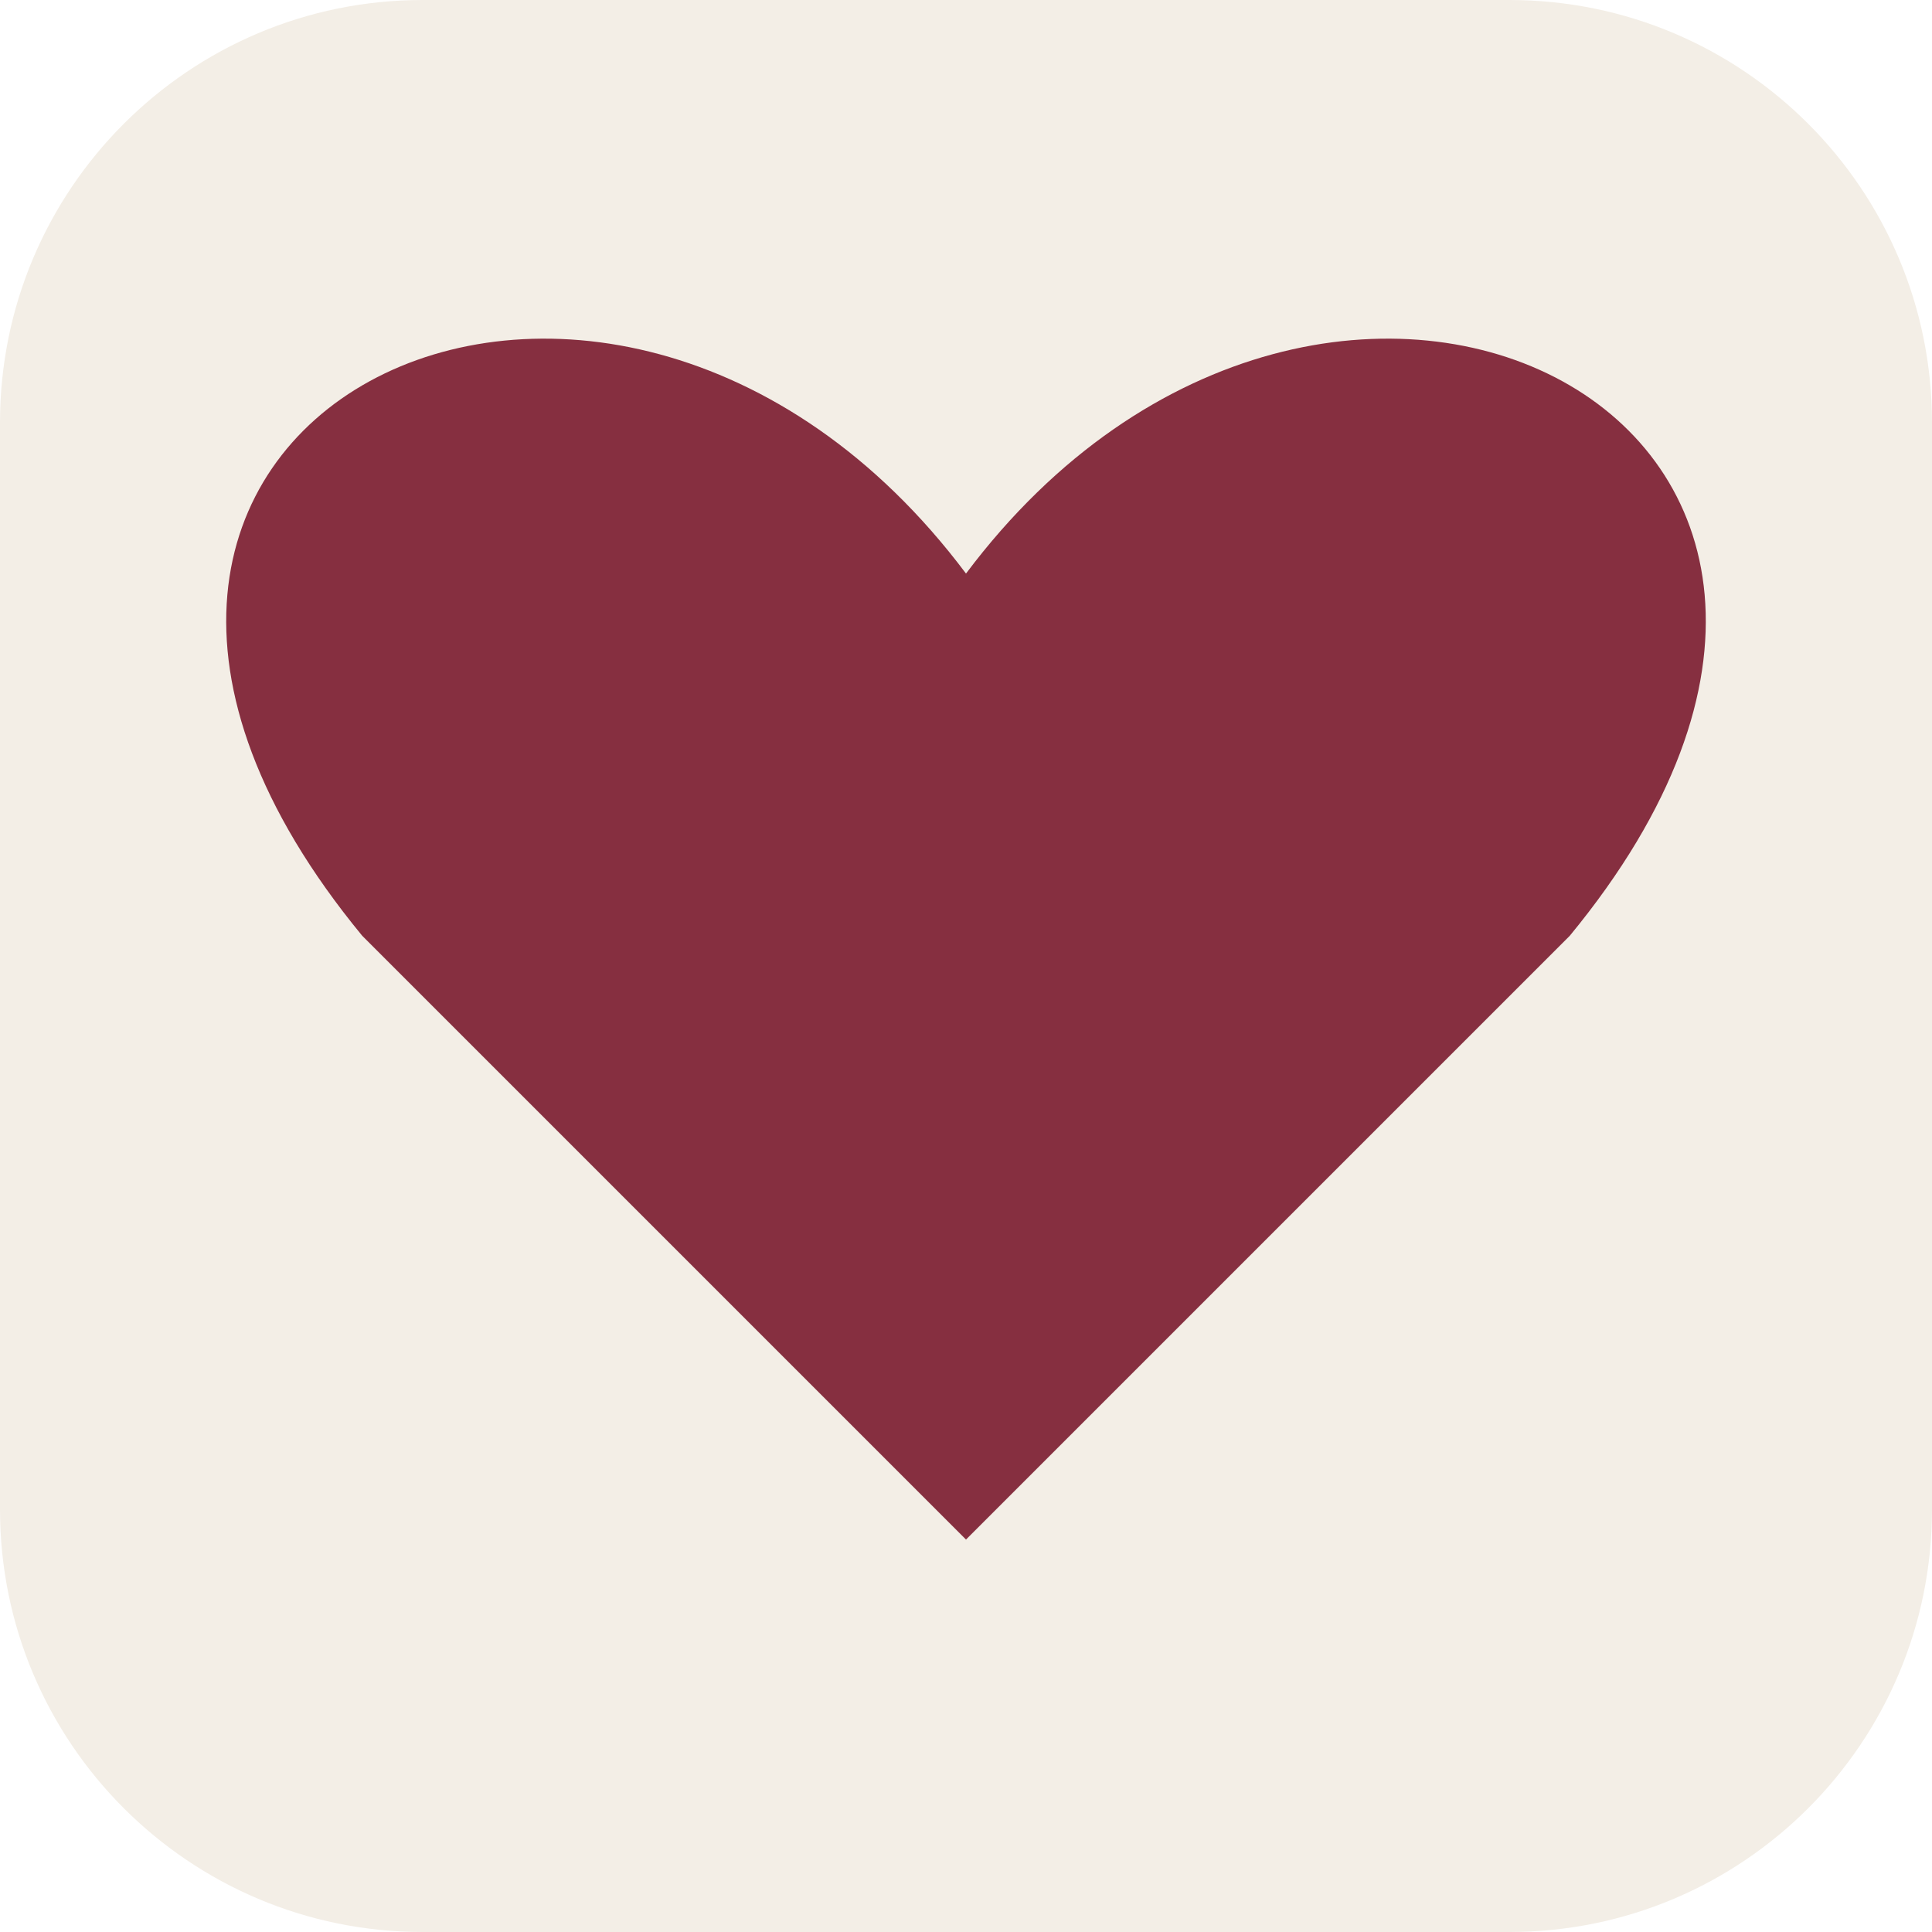
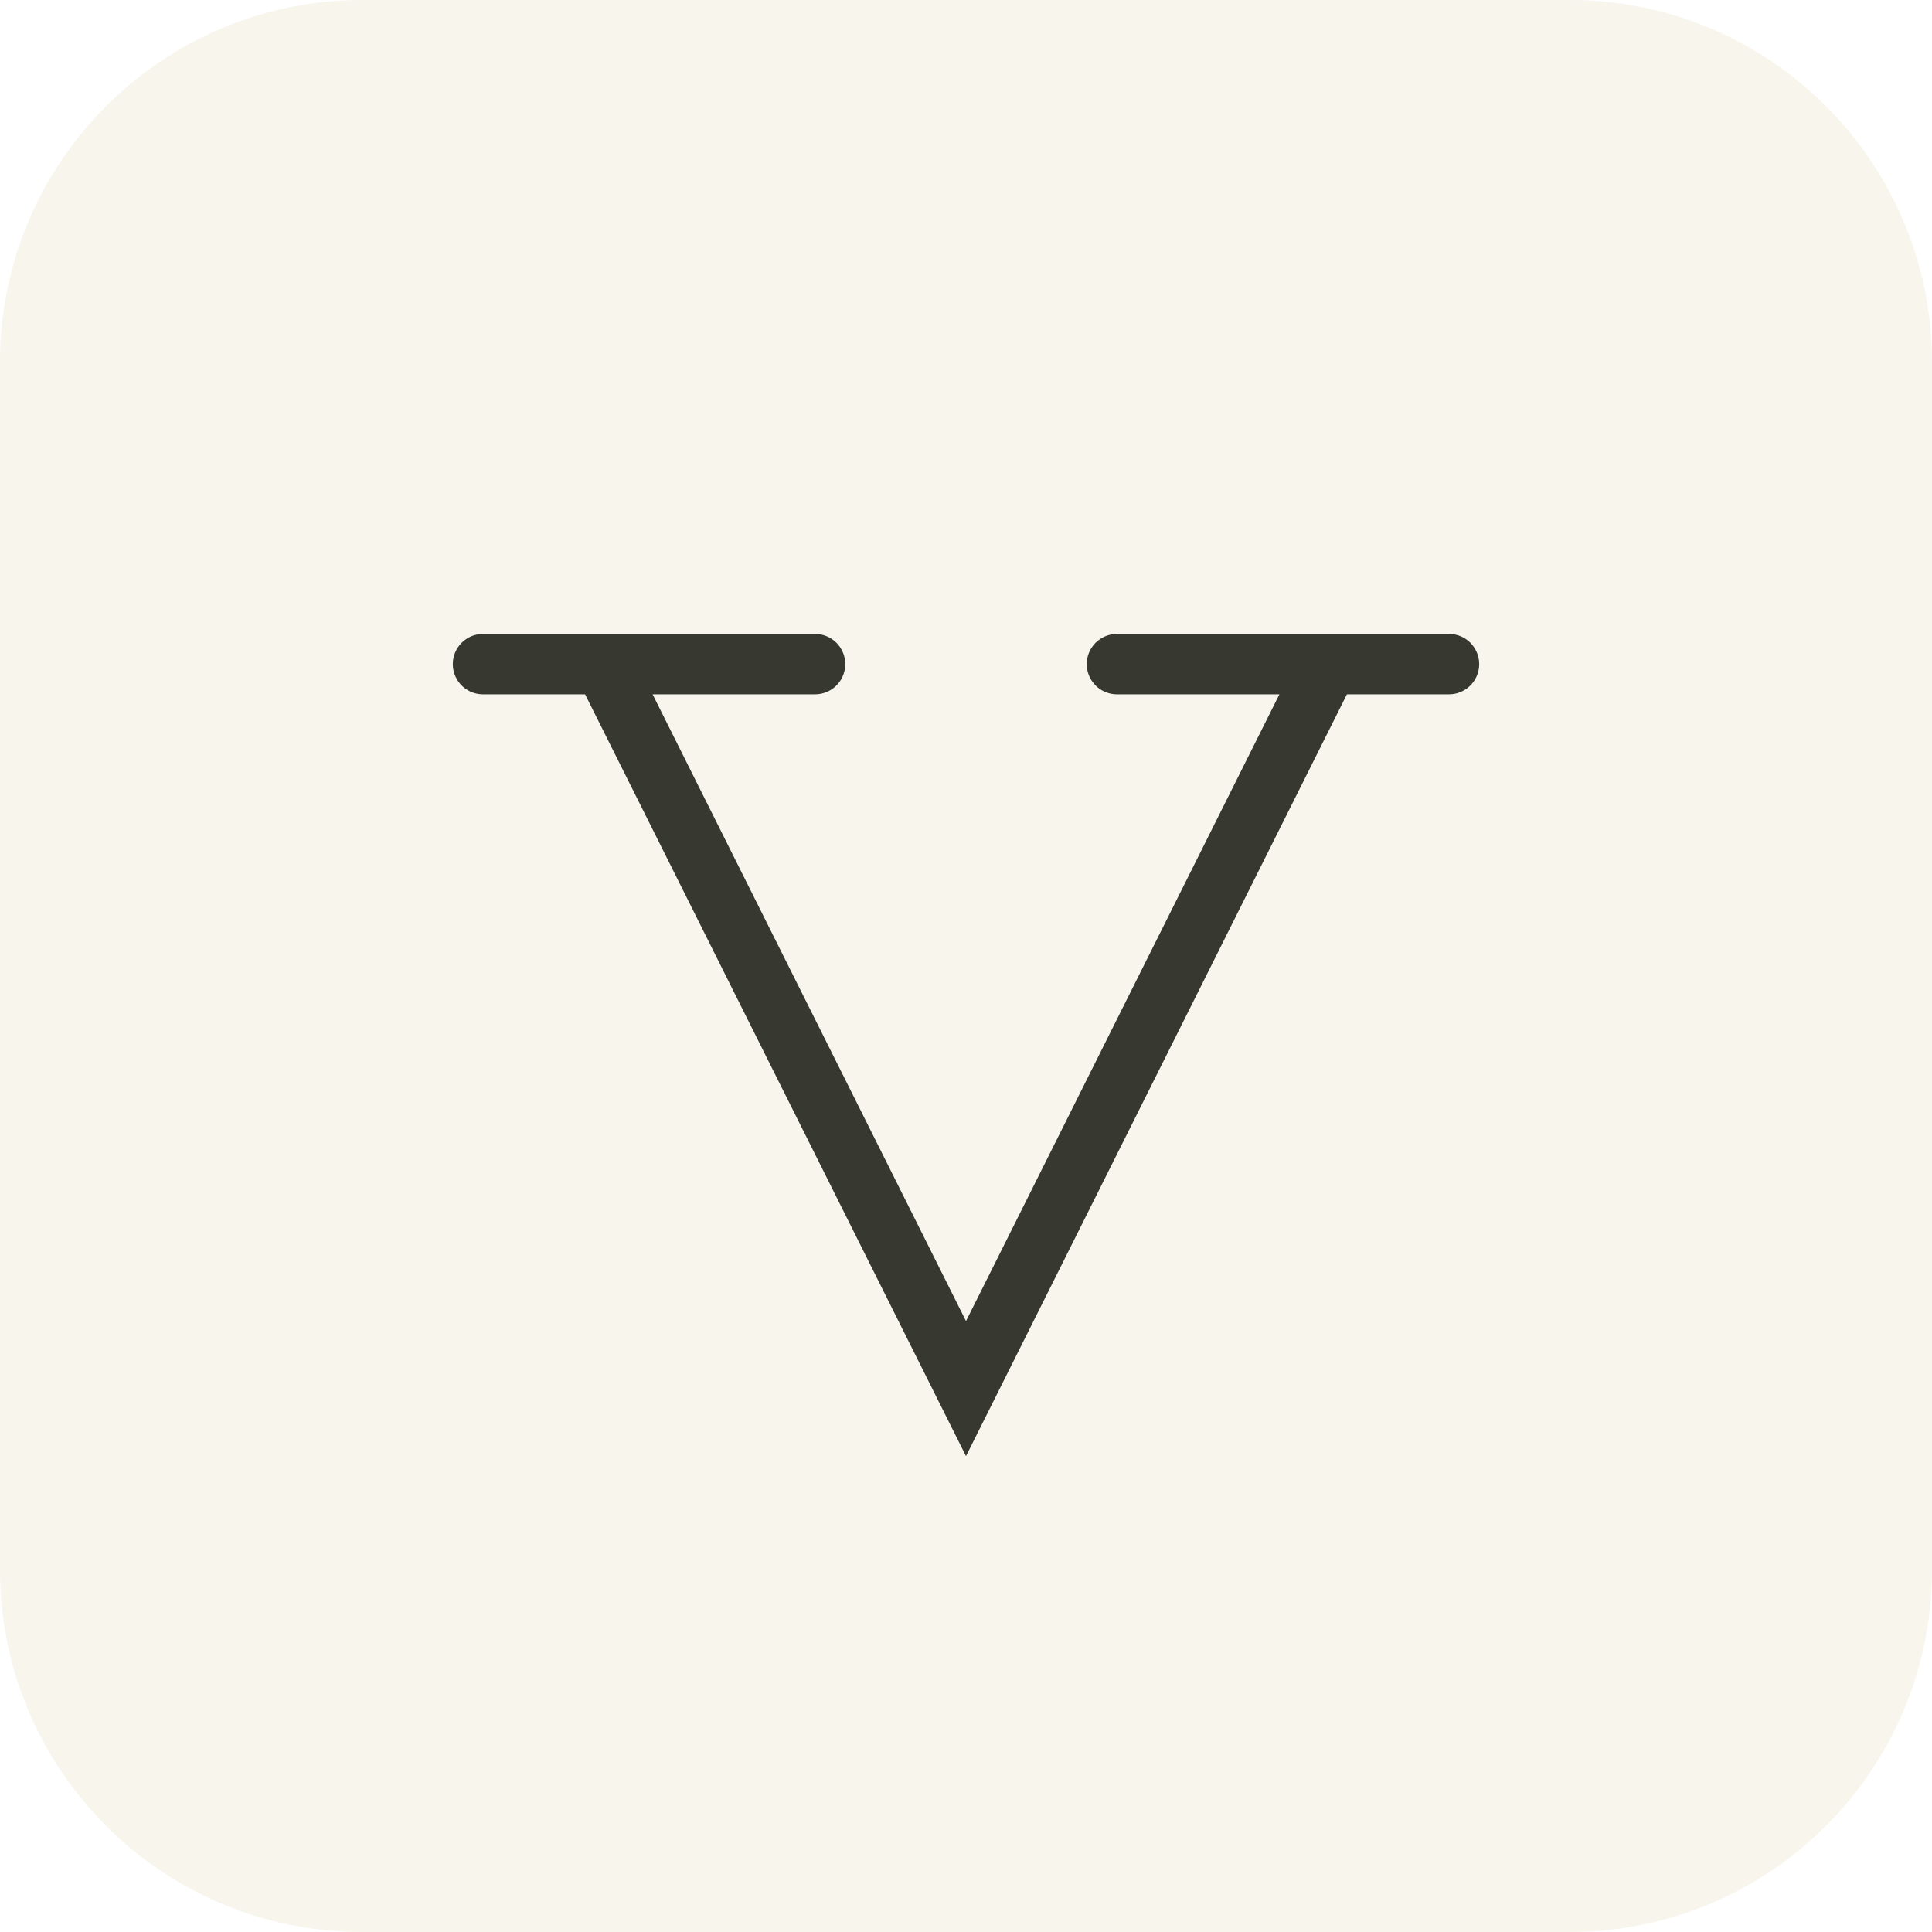
<svg xmlns="http://www.w3.org/2000/svg" viewBox="0 0 64 64">
-   <rect width="64" height="64" rx="14" fill="#f3eee6" />
-   <path d="M32 51 12 31C-2 14 20 3 32 19 44 3 66 14 52 31Z" fill="#862f40" />
+   <rect width="64" height="64" rx="12" fill="#f8f5ed" />
+   <path d="M16 22h11m10 0h11M20 22l12 24 12-24" fill="none" stroke="#37382f" stroke-width="2" stroke-linecap="round" />
</svg>
